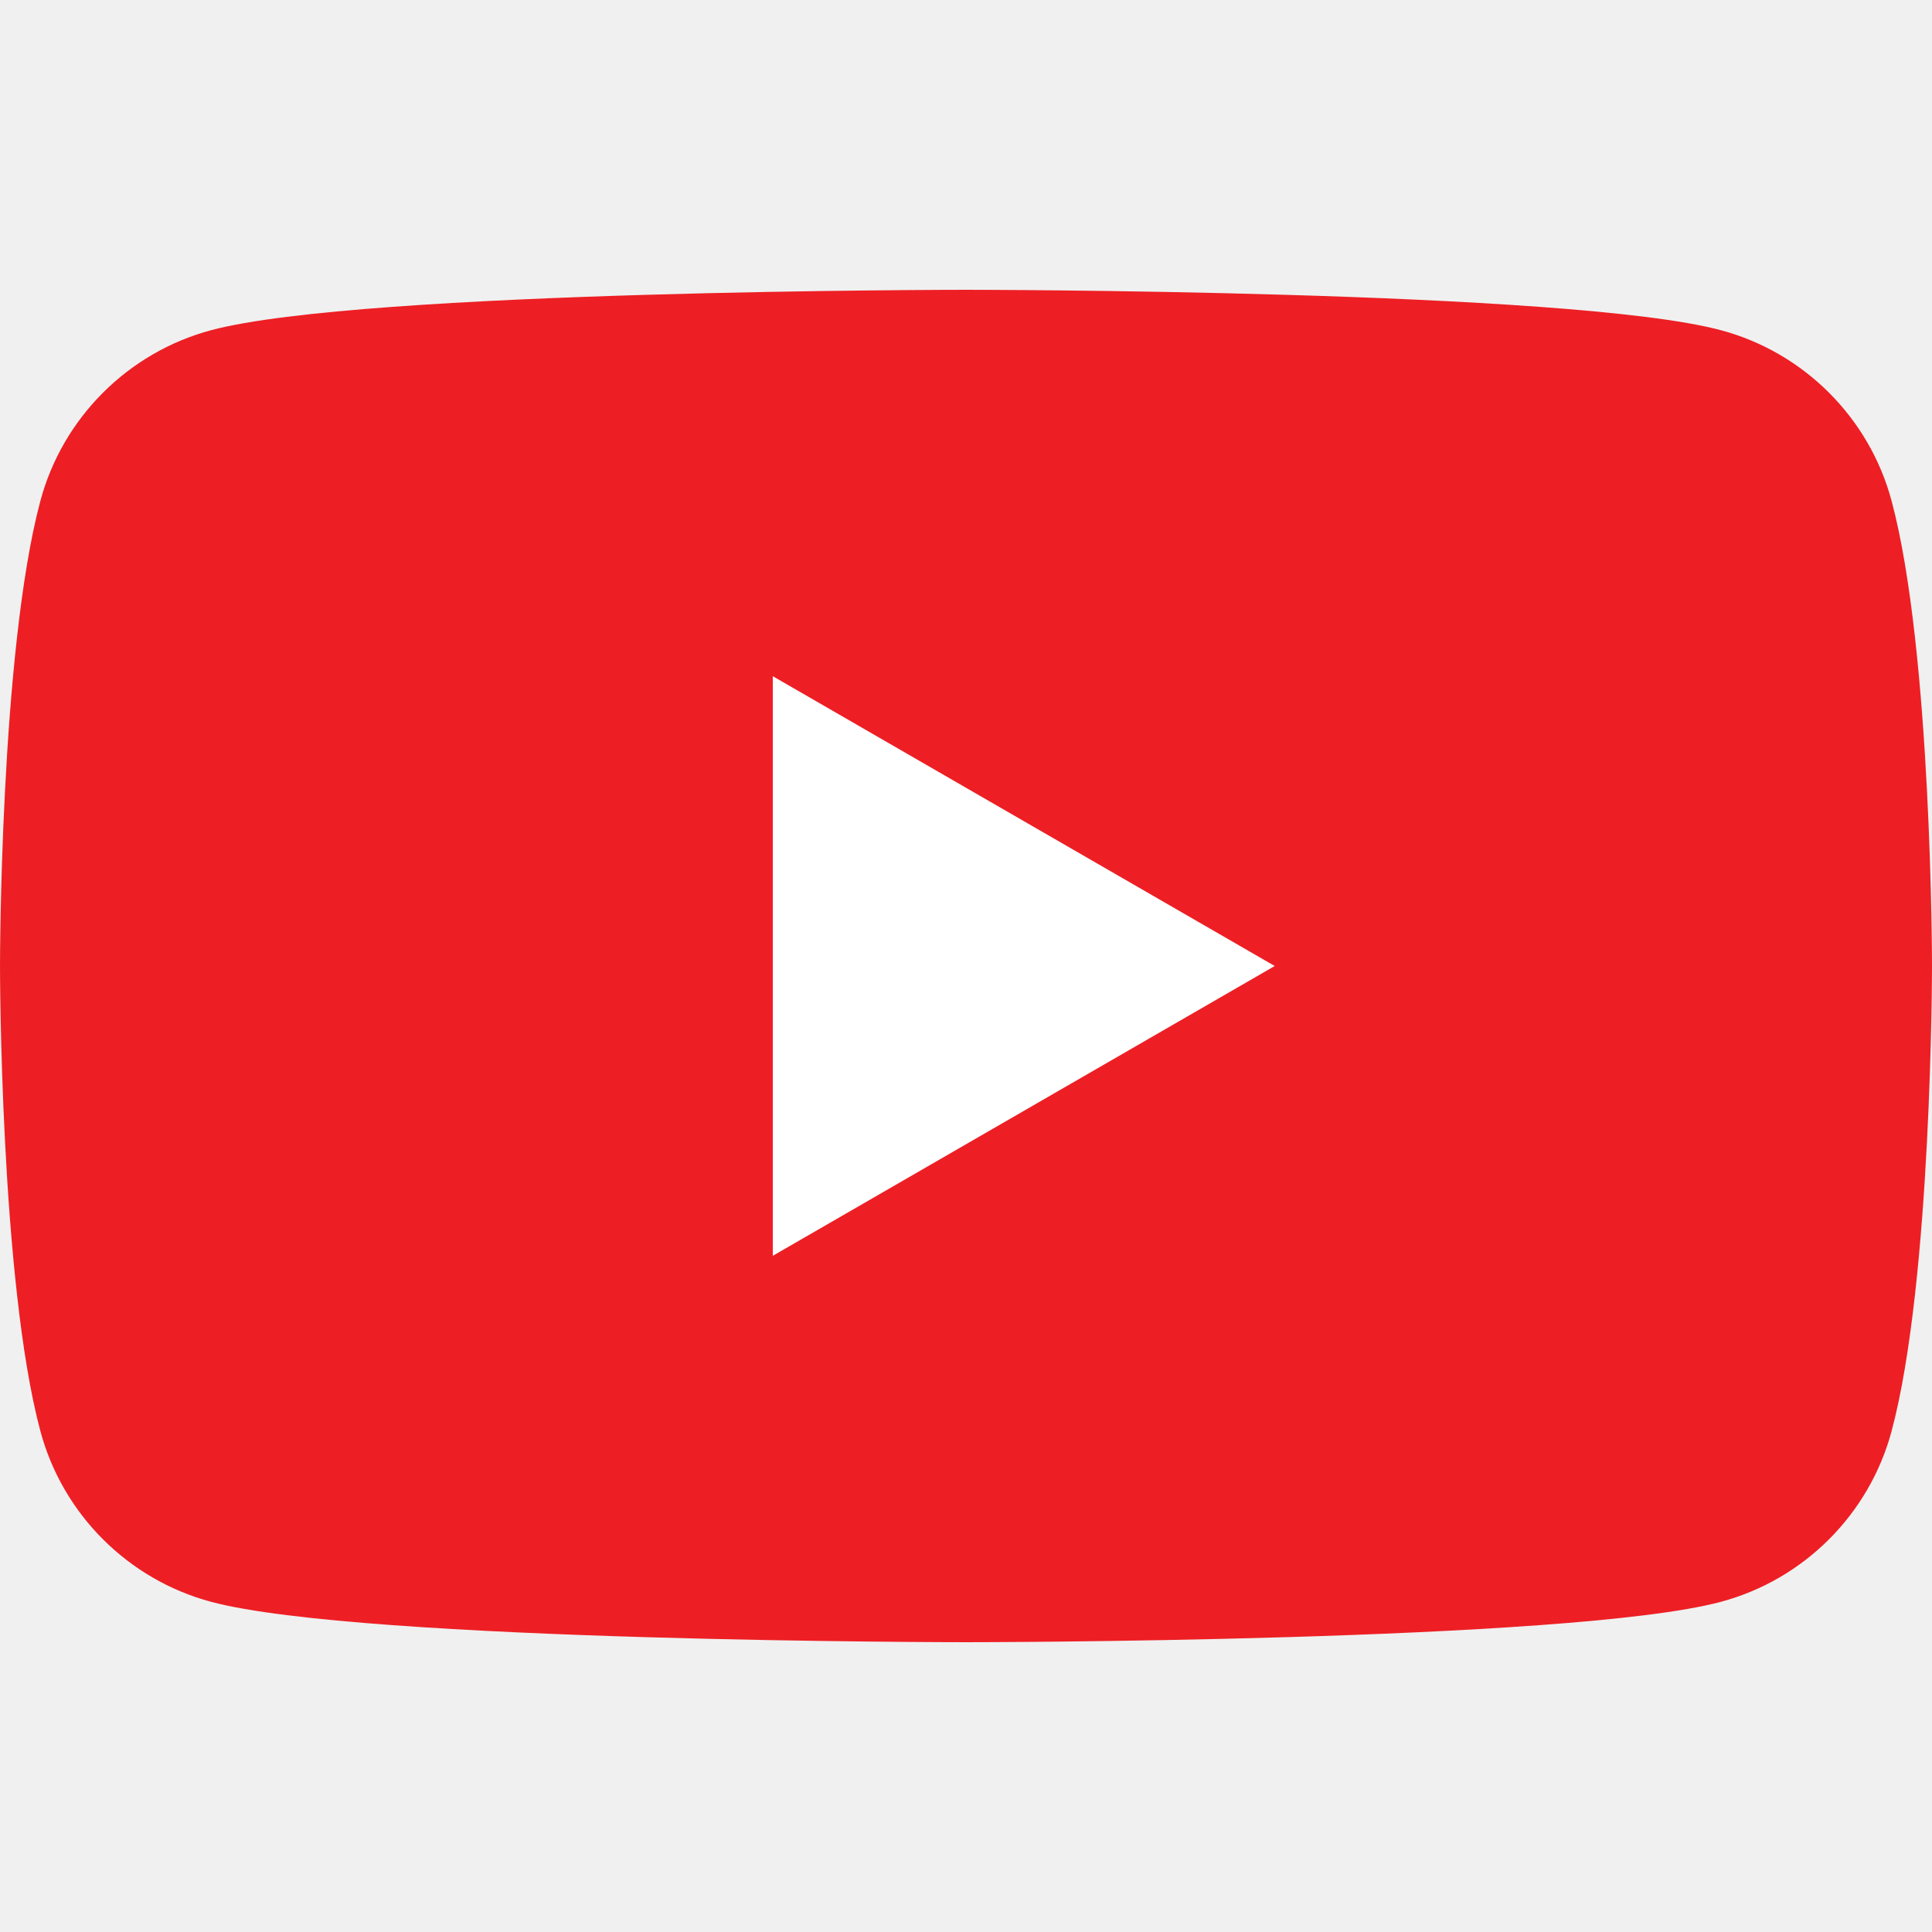
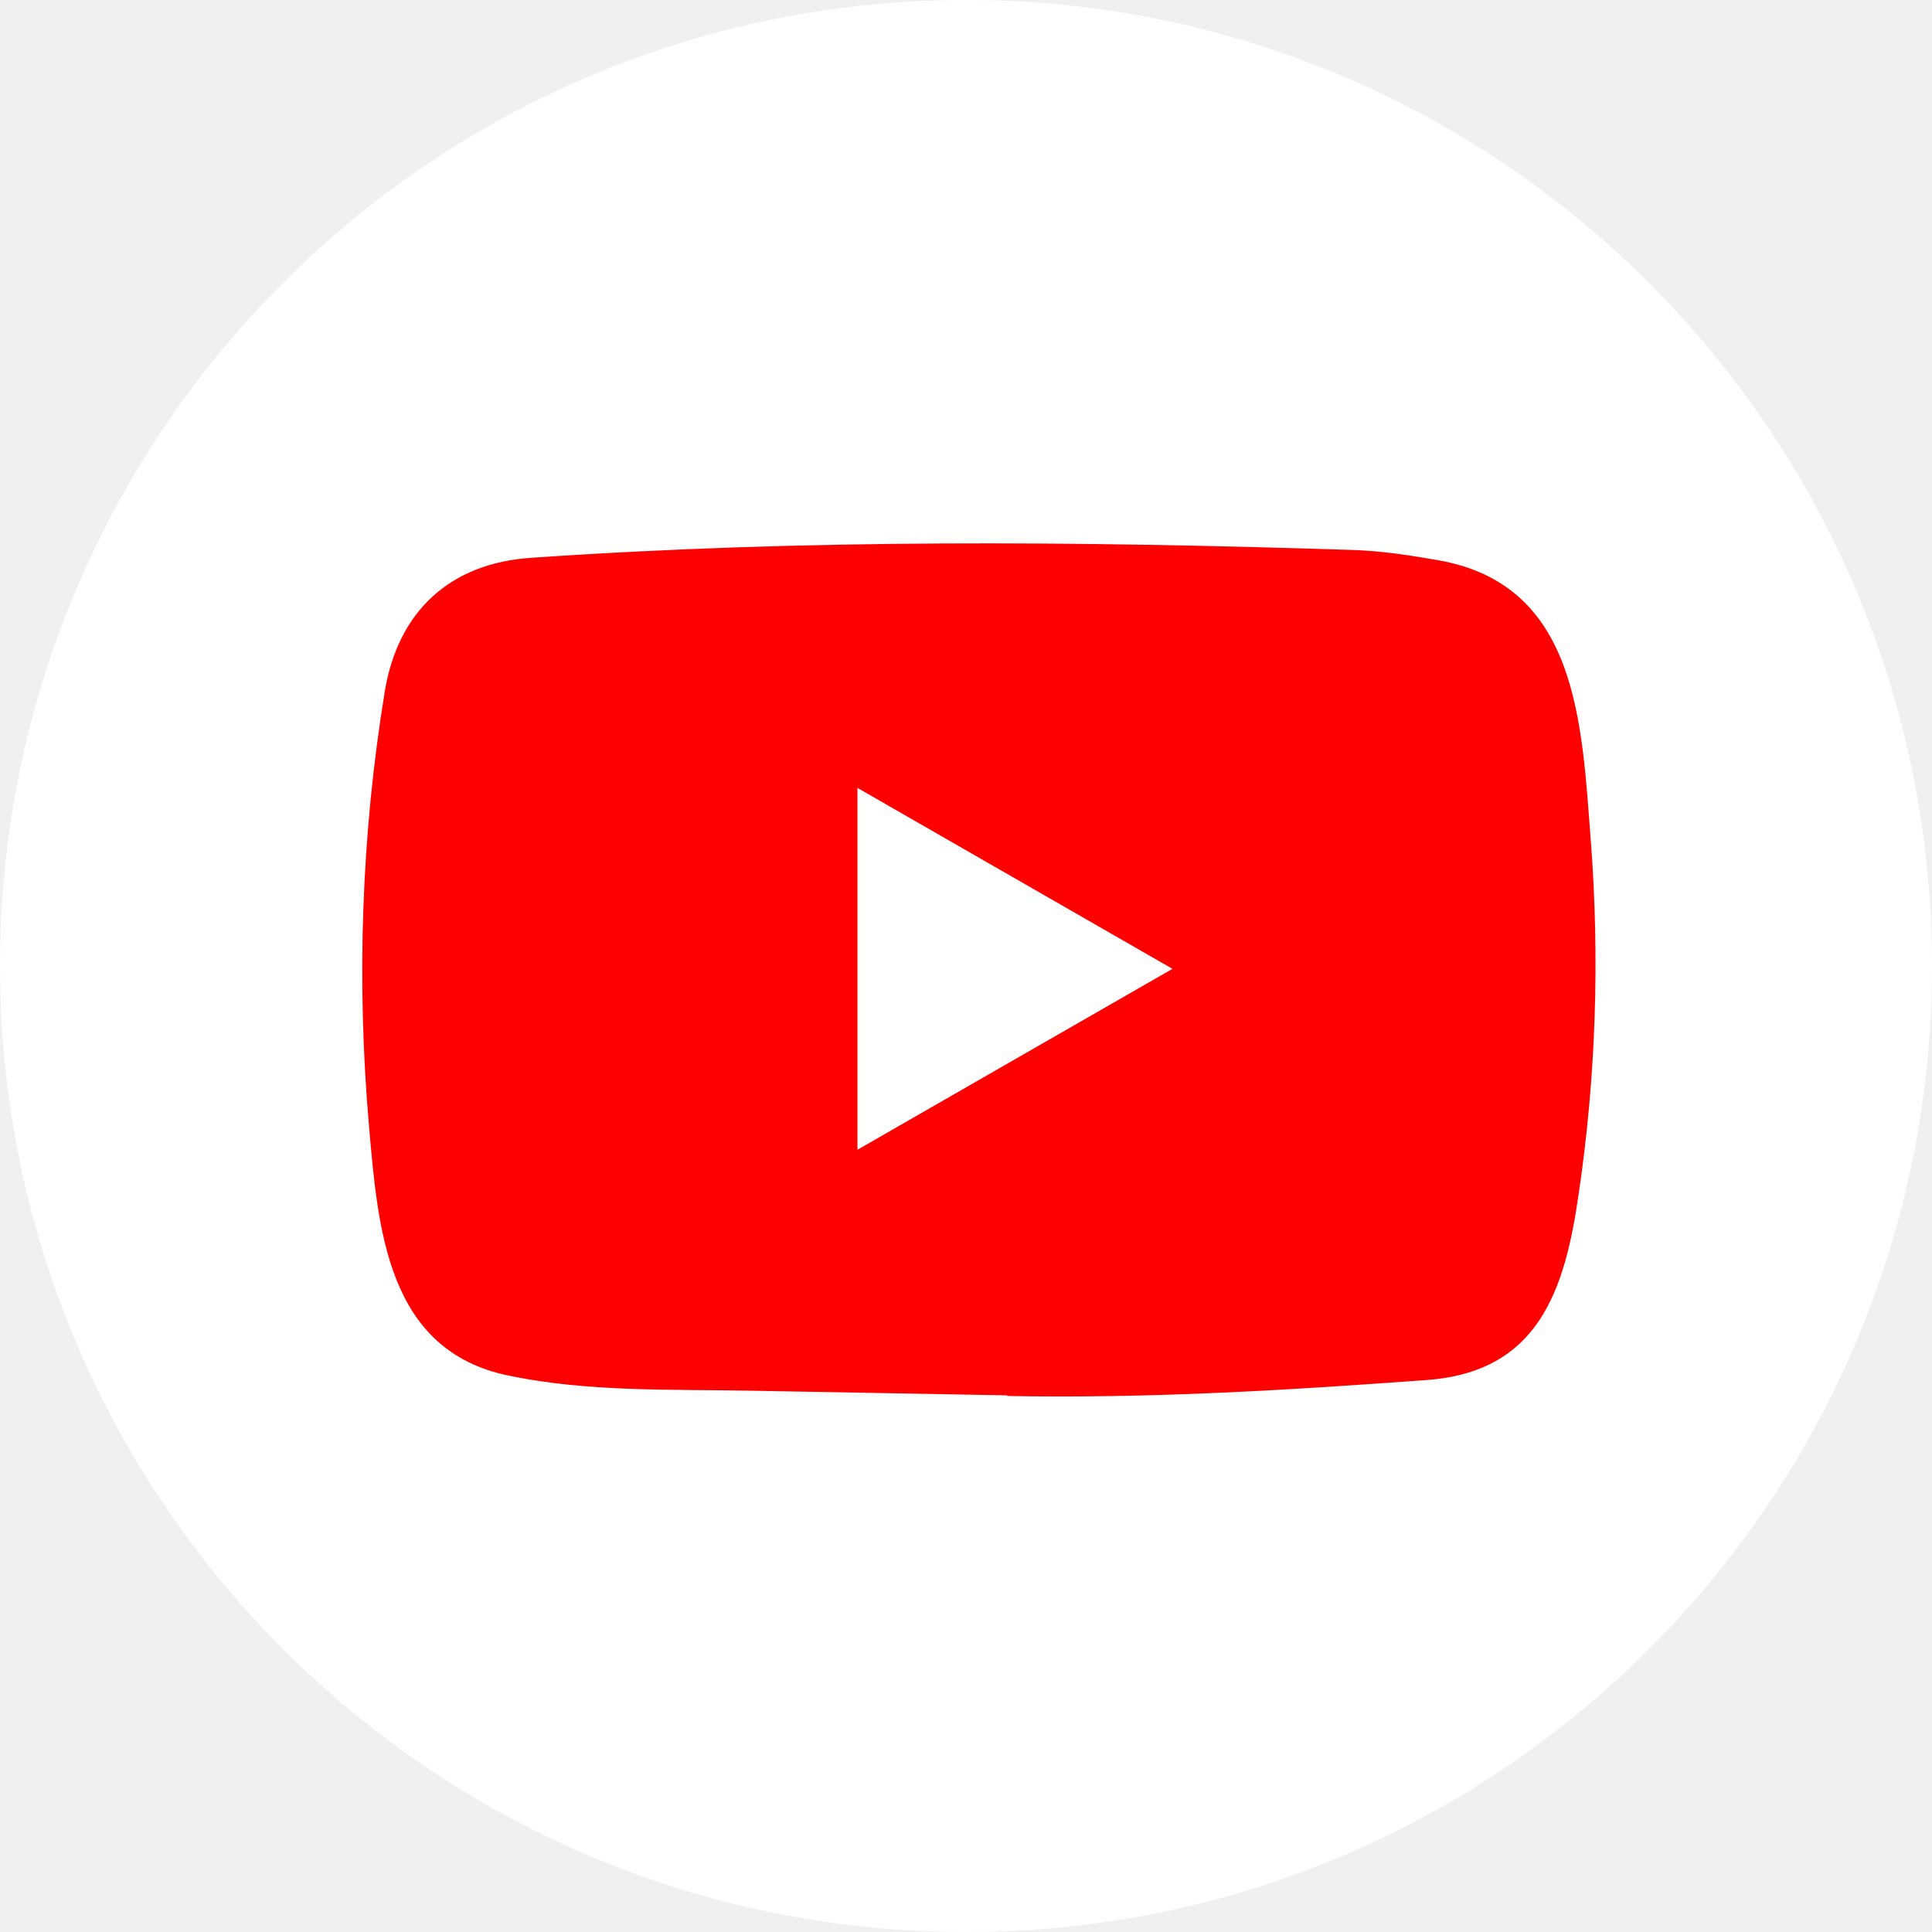
- <svg xmlns="http://www.w3.org/2000/svg" height="100%" style="fill-rule:evenodd;clip-rule:evenodd;stroke-linejoin:round;stroke-miterlimit:2;" version="1.1" viewBox="0 0 512 512" width="100%" xml:space="preserve">
-   <g>
-     <path d="M501.299,132.766c-5.888,-22.03 -23.234,-39.377 -45.264,-45.264c-39.932,-10.701 -200.037,-10.701 -200.037,-10.701c0,0 -160.105,0 -200.038,10.701c-22.025,5.887 -39.376,23.234 -45.264,45.264c-10.696,39.928 -10.696,123.236 -10.696,123.236c0,0 0,83.308 10.696,123.232c5.888,22.03 23.239,39.381 45.264,45.268c39.933,10.697 200.038,10.697 200.038,10.697c0,0 160.105,0 200.037,-10.697c22.03,-5.887 39.376,-23.238 45.264,-45.268c10.701,-39.924 10.701,-123.232 10.701,-123.232c0,0 0,-83.308 -10.701,-123.236Z" style="fill:#ed1f24;fill-rule:nonzero;" />
-     <path d="M204.796,332.803l133.018,-76.801l-133.018,-76.801l0,153.602Z" style="fill:#fff;fill-rule:nonzero;" />
-   </g>
+ <svg xmlns="http://www.w3.org/2000/svg" width="32" height="32" viewBox="0 0 32 32" fill="none">
+   <circle cx="16" cy="16" r="16" fill="white" />
+   <path d="M16.666 23.111L12.475 23.035C11.118 23.008 9.758 23.061 8.428 22.785C6.404 22.371 6.261 20.344 6.111 18.644C5.904 16.254 5.984 13.82 6.374 11.449C6.594 10.119 7.461 9.326 8.801 9.239C13.325 8.926 17.88 8.963 22.394 9.109C22.87 9.123 23.35 9.196 23.82 9.279C26.141 9.686 26.198 11.983 26.348 13.917C26.498 15.87 26.435 17.834 26.148 19.774C25.918 21.381 25.478 22.728 23.62 22.858C21.293 23.029 19.02 23.165 16.686 23.122C16.686 23.111 16.672 23.111 16.666 23.111ZM14.202 19.044C15.956 18.037 17.676 17.047 19.42 16.047C17.663 15.04 15.946 14.05 14.202 13.05V19.044Z" fill="#FF0000" />
</svg>
